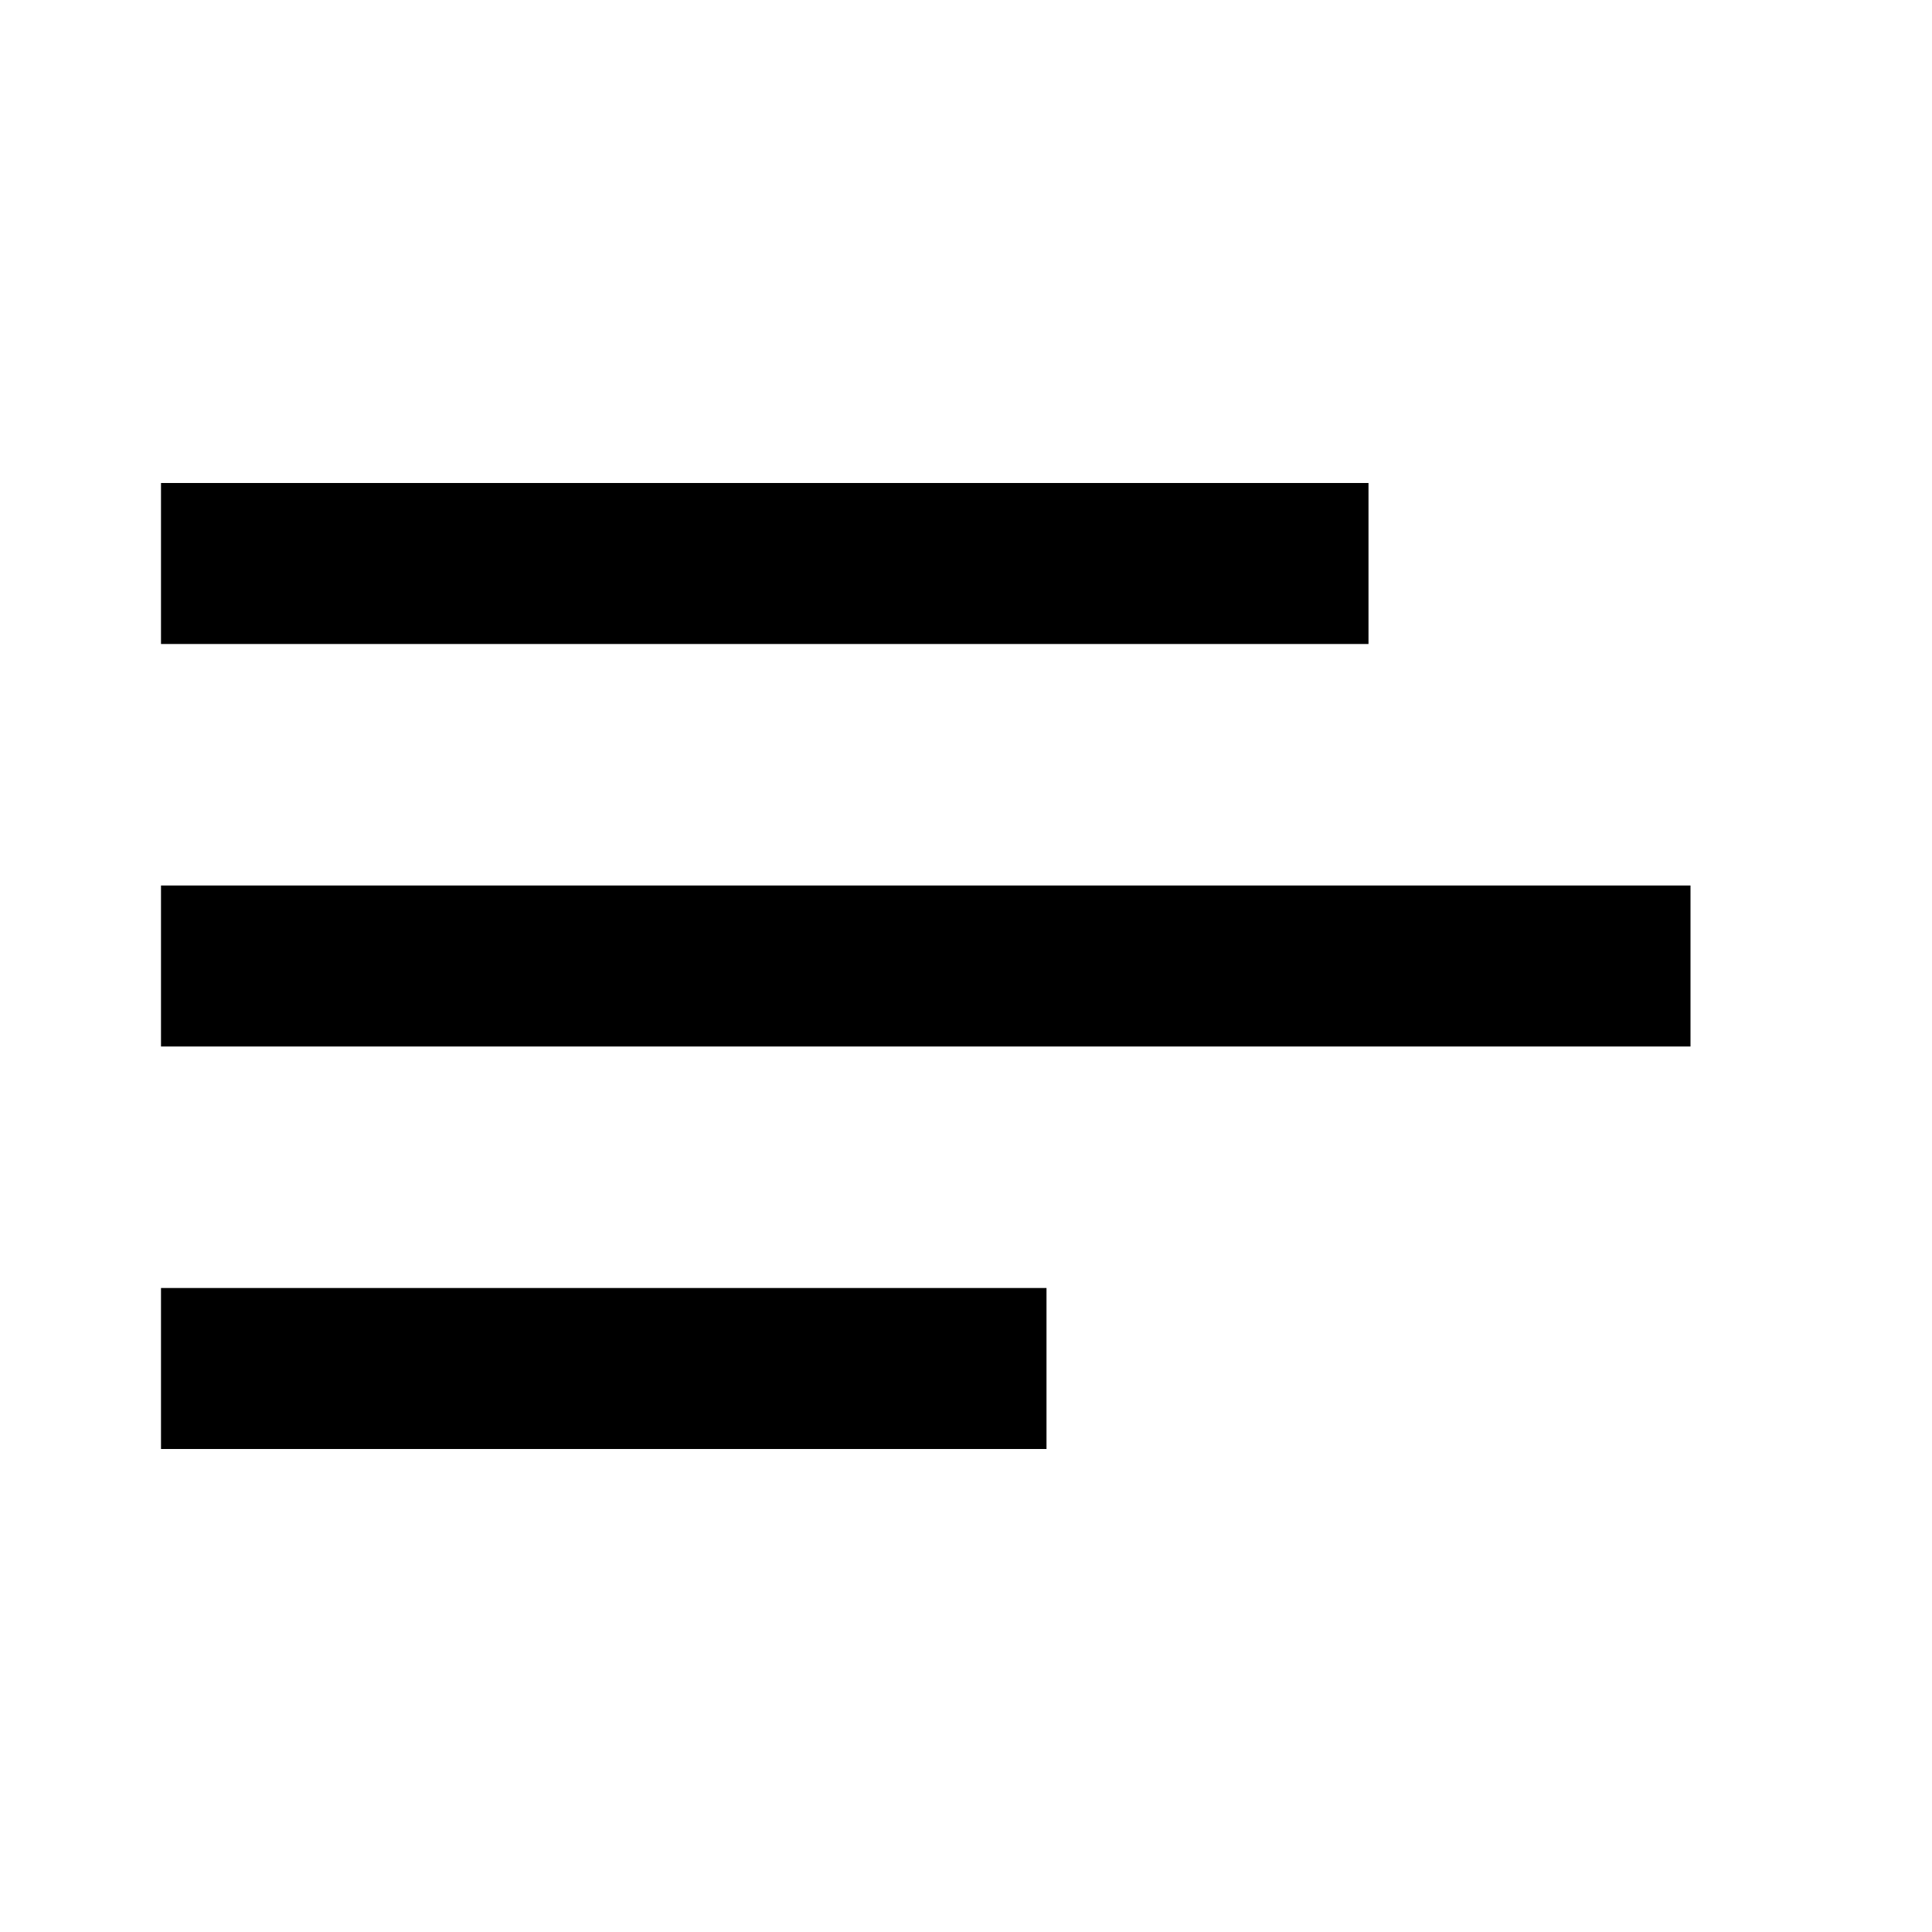
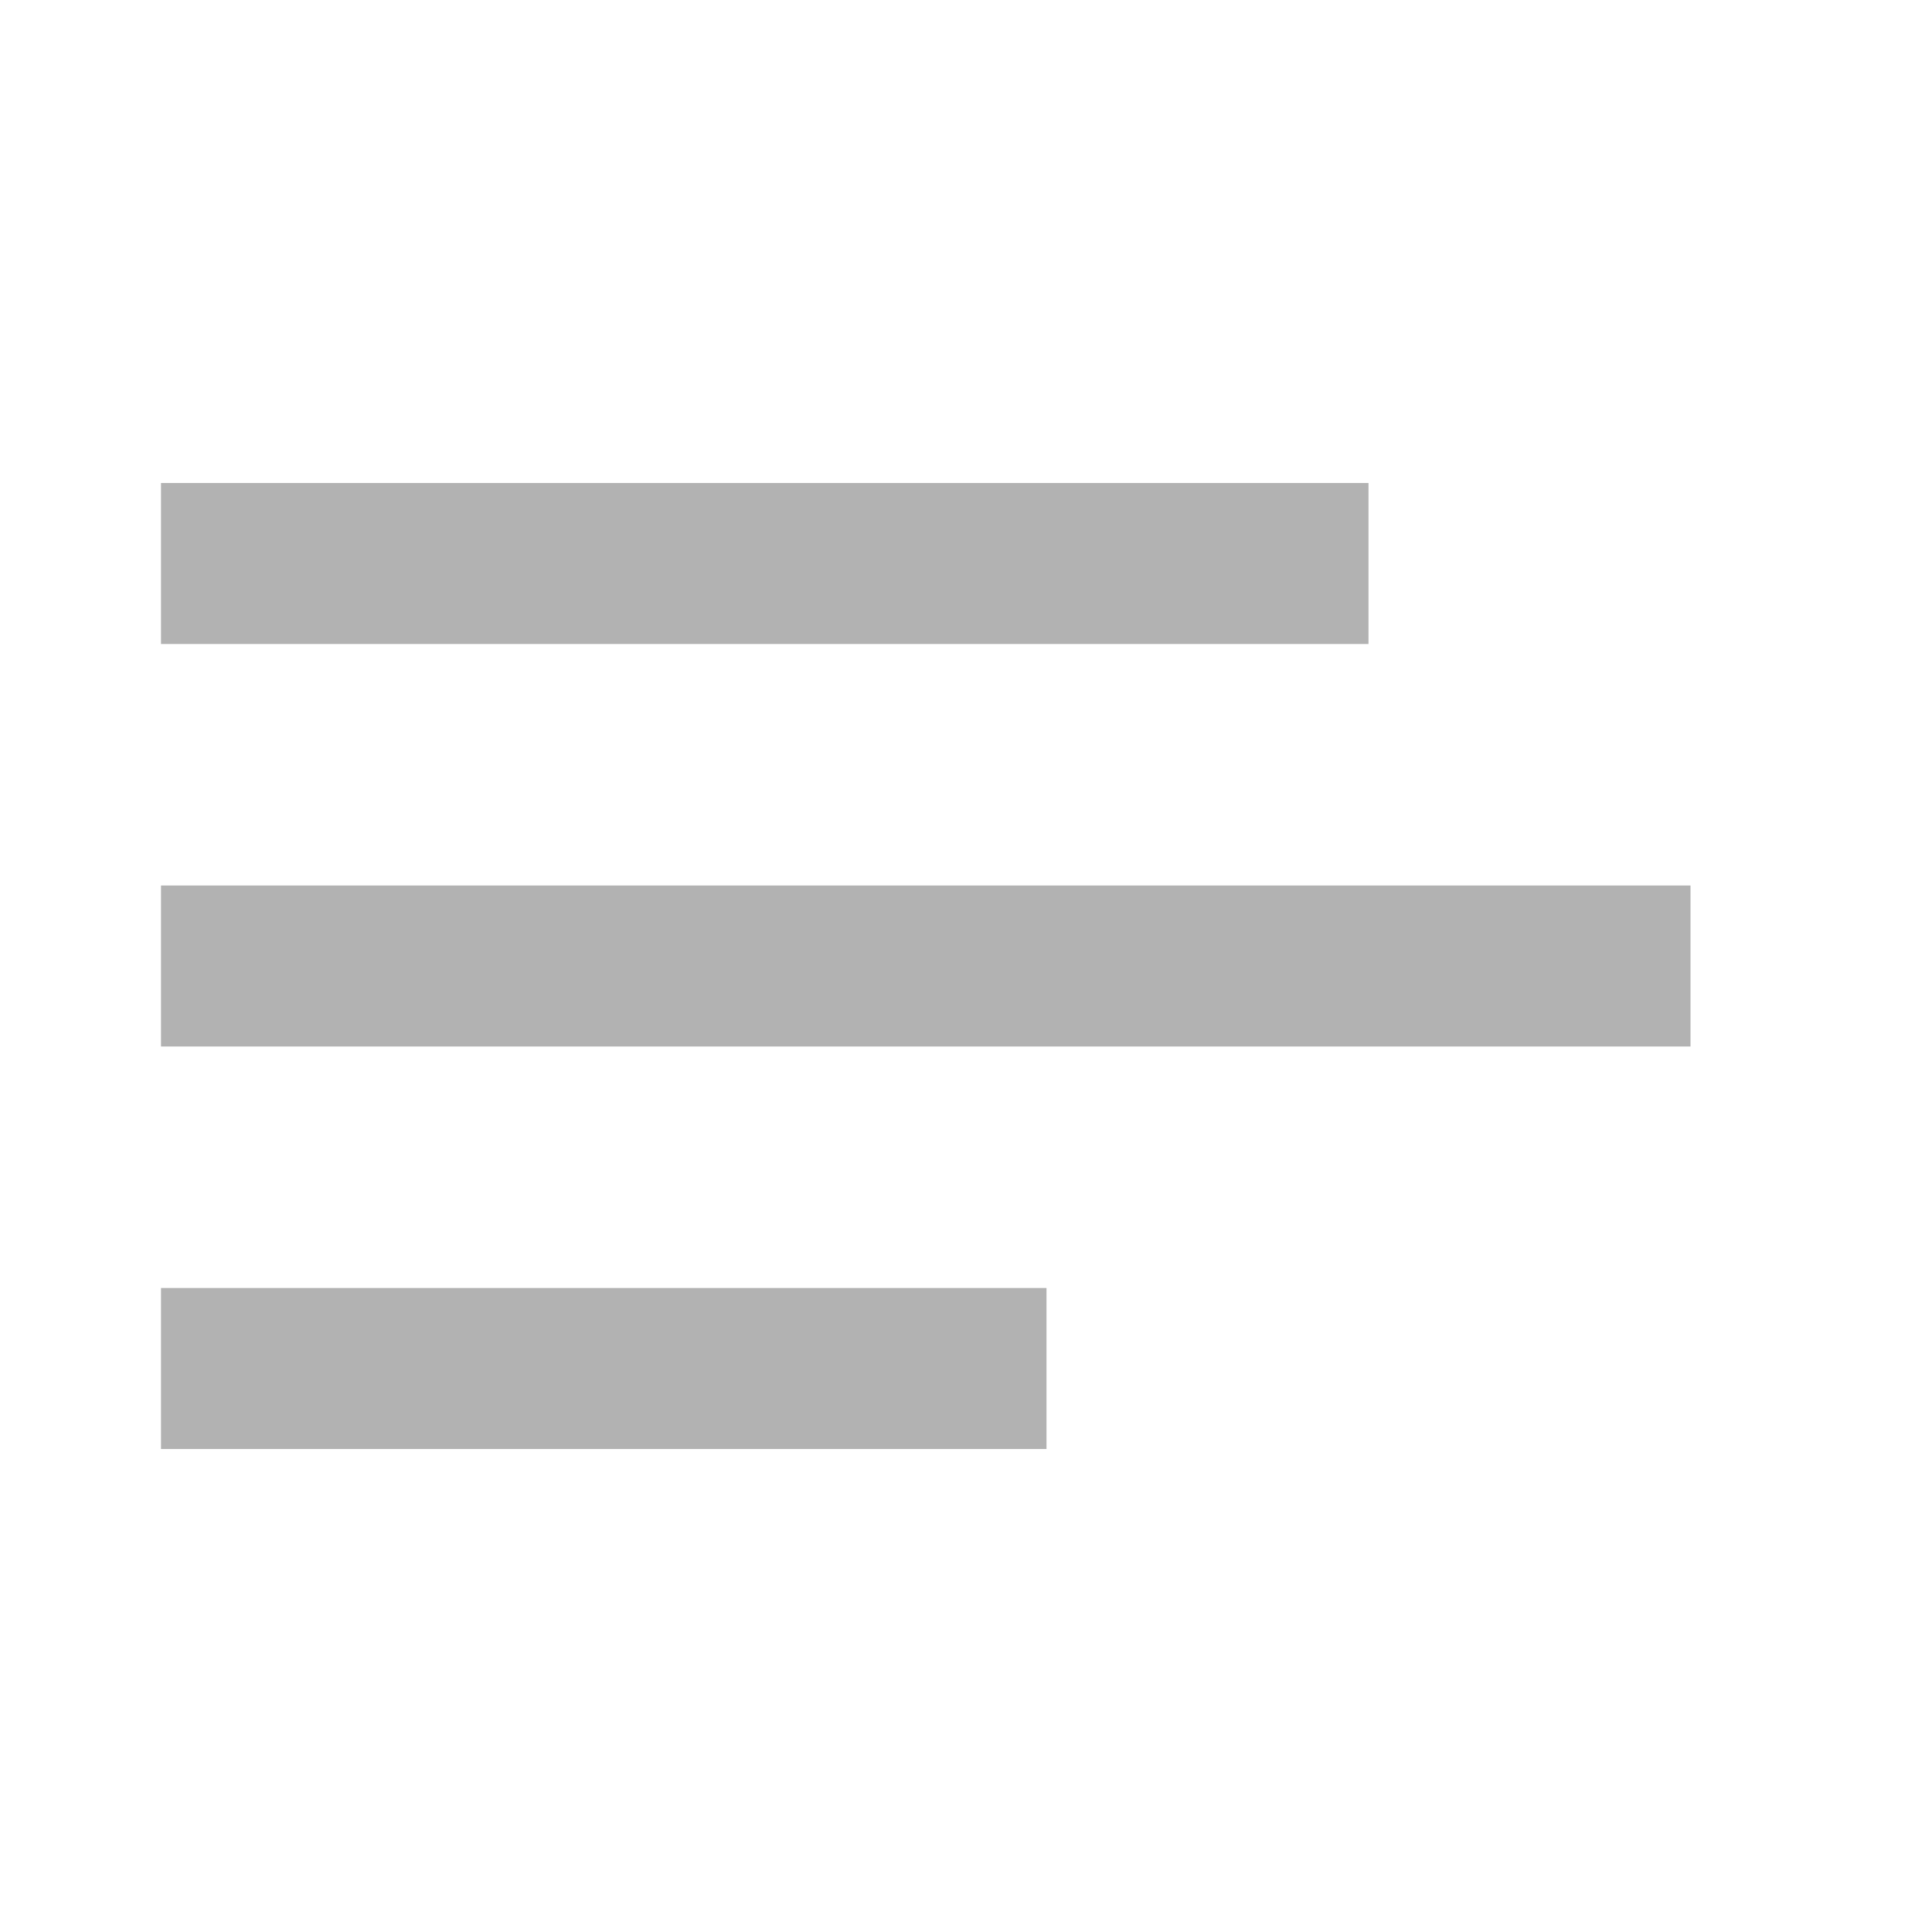
<svg xmlns="http://www.w3.org/2000/svg" version="1.1" viewBox="0 0 24 24">
-   <g fill="currentColor">
+   <g fill="#b2b2b2">
    <rect x="2" y="6" width="15" height="2" />
    <rect x="2" y="11" width="19" height="2" />
    <rect x="2" y="16" width="11" height="2" />
  </g>
</svg>
